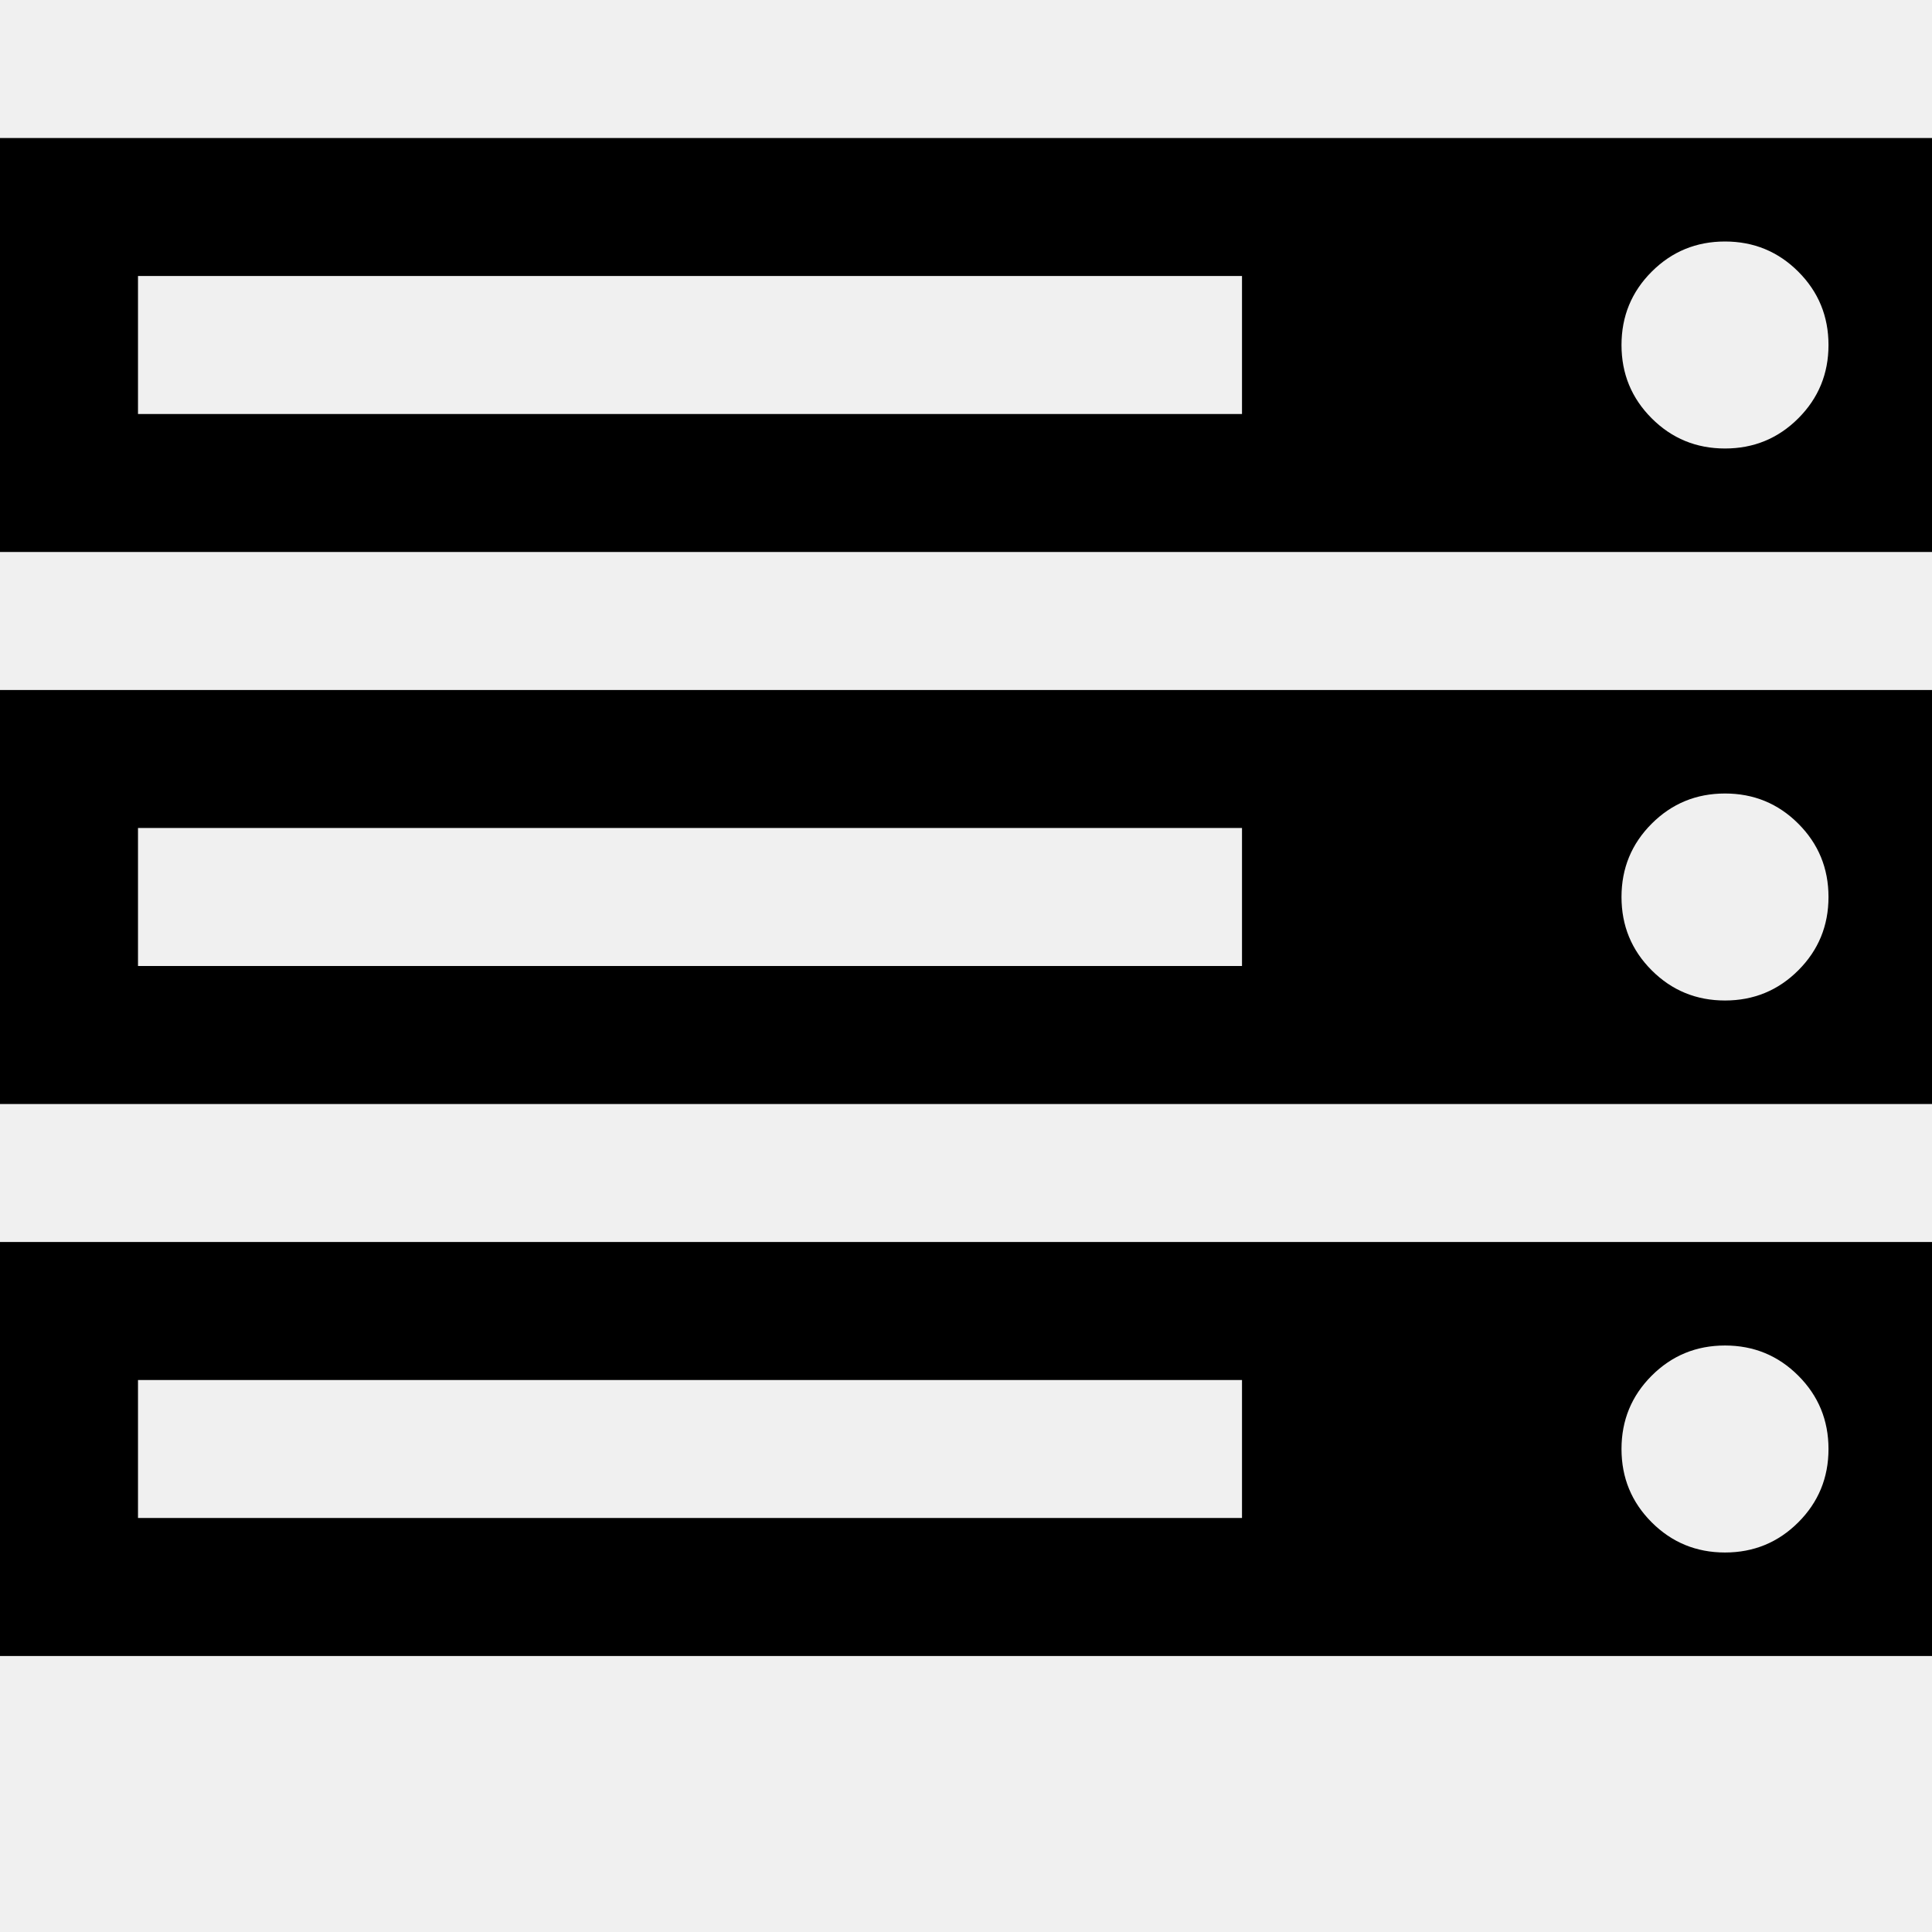
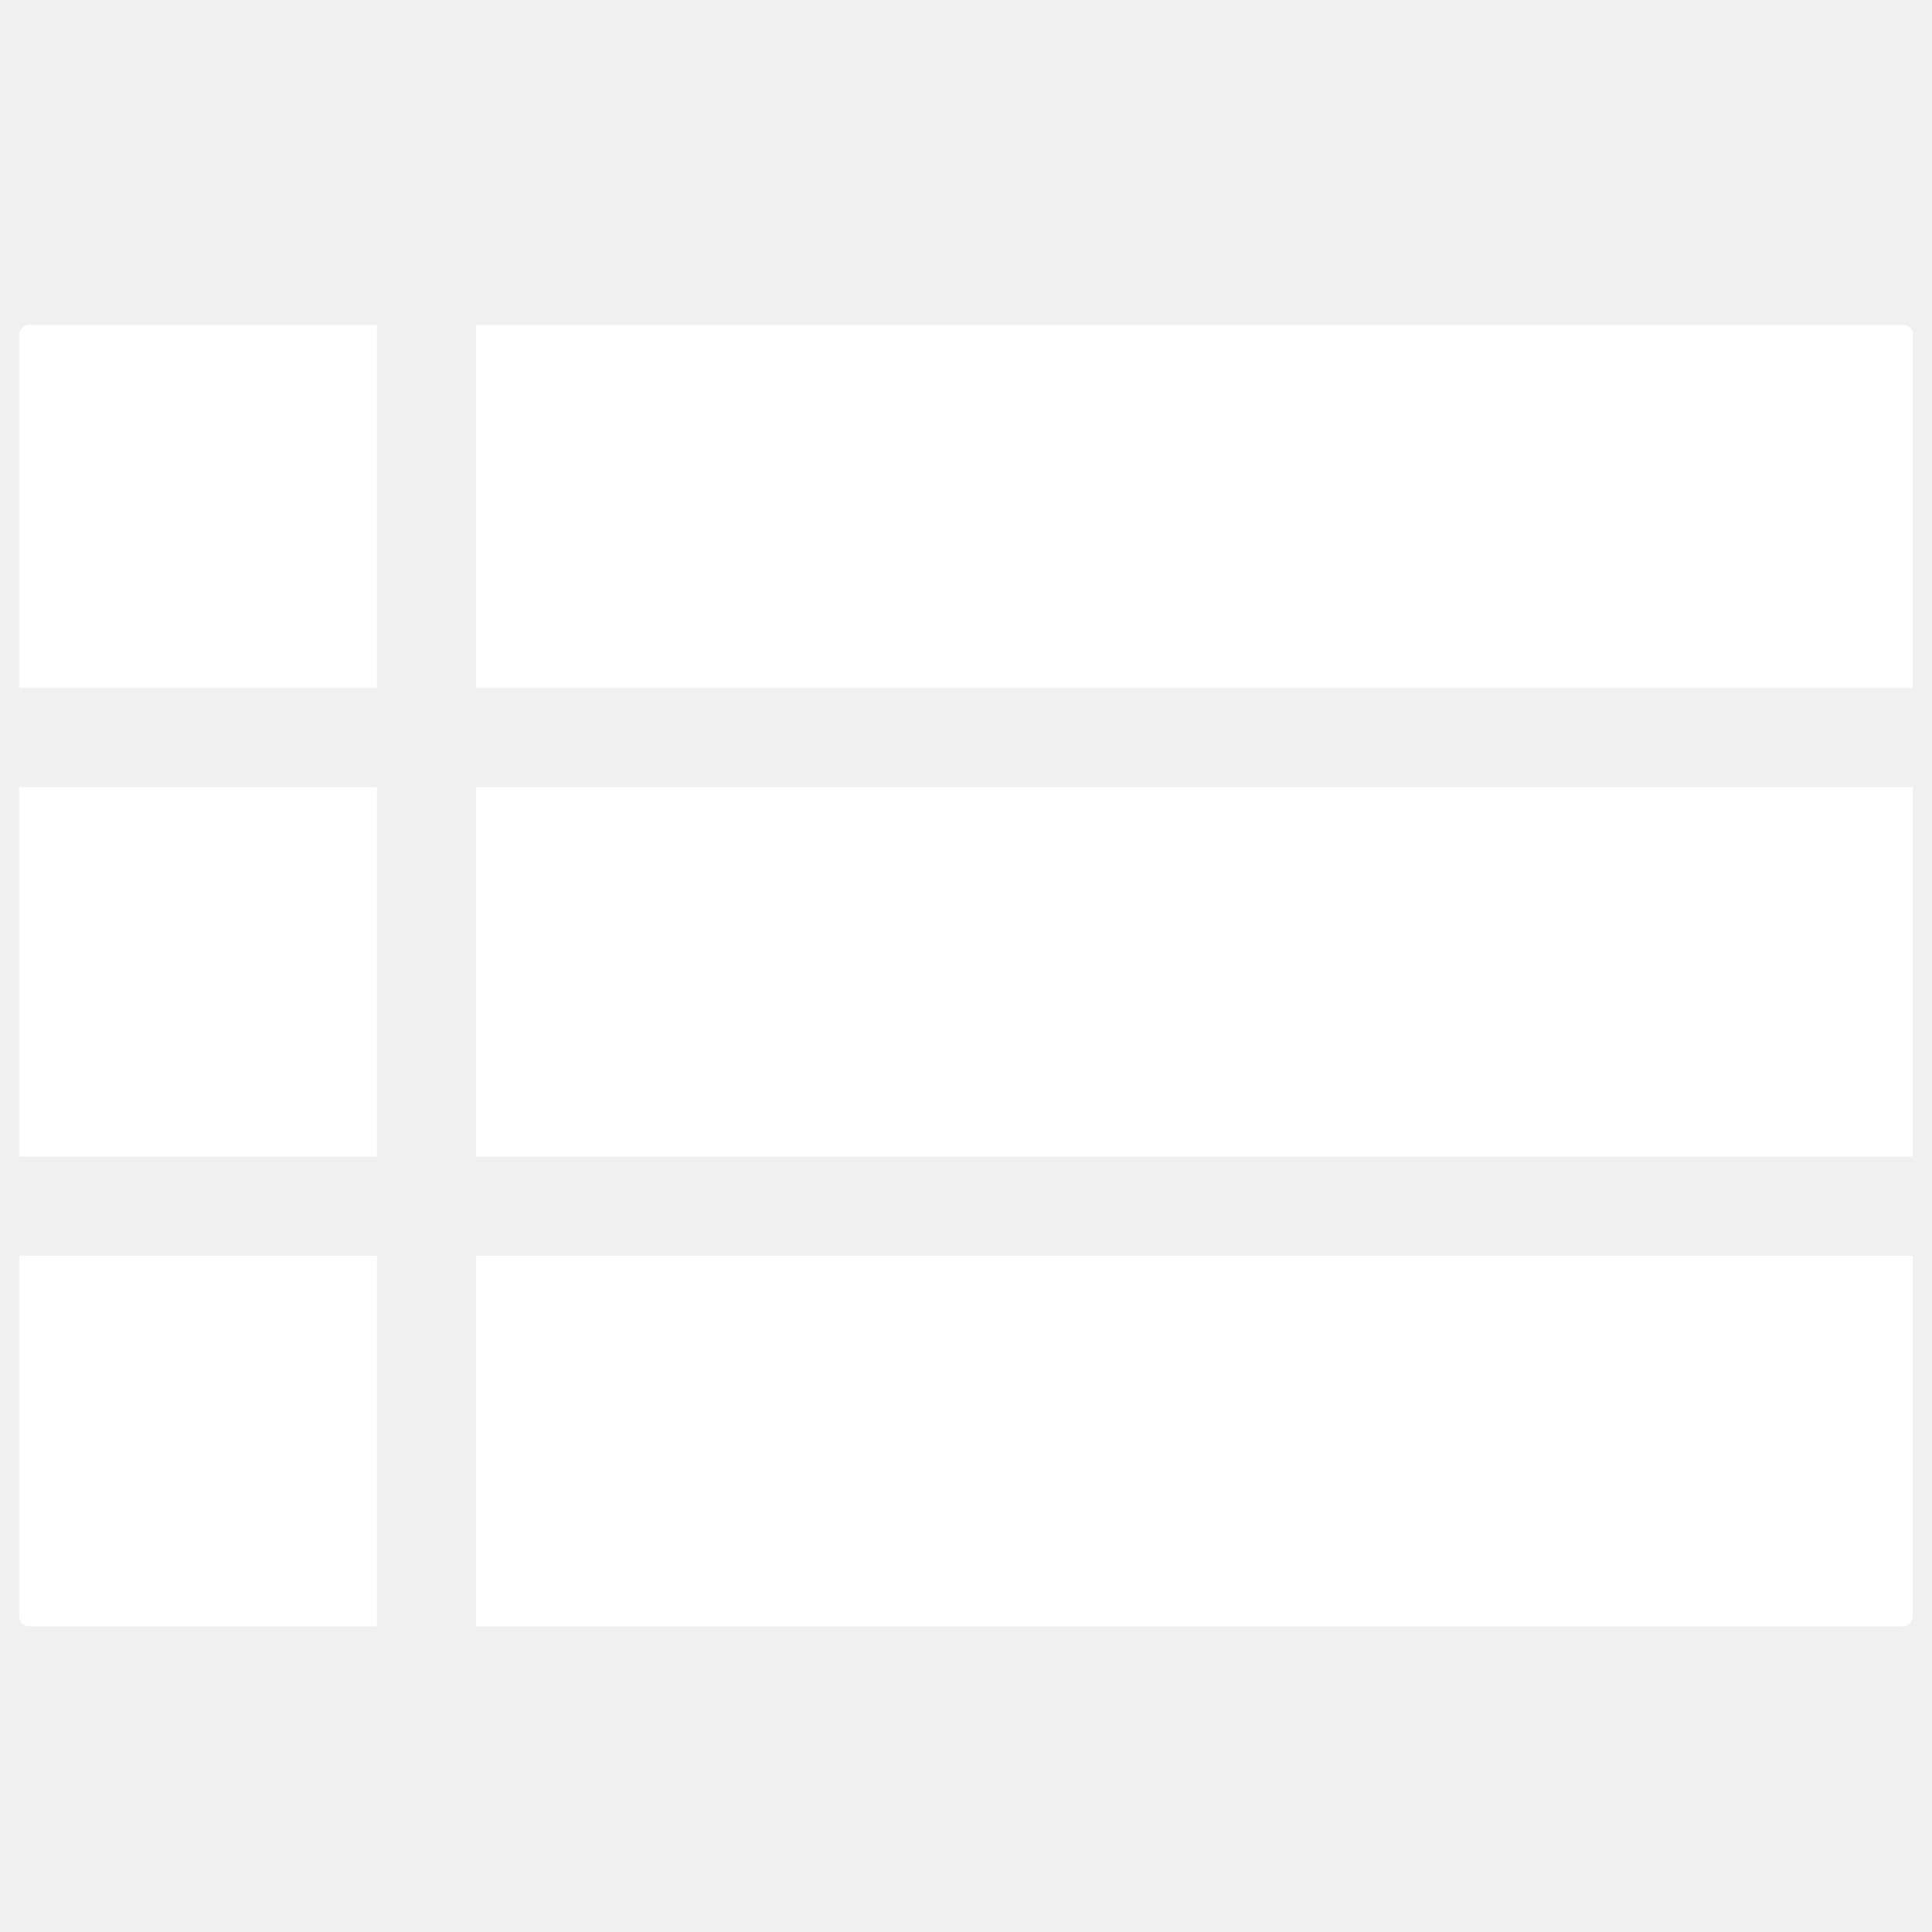
- <svg xmlns="http://www.w3.org/2000/svg" width="1792" height="1792" viewBox="0 0 1792 1792">
-   <path d="M128 1408h1024v-128h-1024v128zm0-512h1024v-128h-1024v128zm1568 448q0-40-28-68t-68-28-68 28-28 68 28 68 68 28 68-28 28-68zm-1568-960h1024v-128h-1024v128zm1568 448q0-40-28-68t-68-28-68 28-28 68 28 68 68 28 68-28 28-68zm0-512q0-40-28-68t-68-28-68 28-28 68 28 68 68 28 68-28 28-68zm96 832v384h-1792v-384h1792zm0-512v384h-1792v-384h1792zm0-512v384h-1792v-384h1792z" />
+ <svg xmlns="http://www.w3.org/2000/svg" t="1532067298293" class="icon" style="" viewBox="0 0 1024 1024" version="1.1" p-id="3536" width="200" height="200">
+   <defs>
+     <style type="text/css" />
+   </defs>
+   <path d="M199.799 665.538 10.127 665.538 10.127 856.344c0 3.387 2.258 5.645 5.645 5.645l184.032 0L199.804 665.538z" p-id="3537" fill="#ffffff" />
+   <path d="M252.297 665.538 252.297 861.989l755.863 0c3.387 0 5.645-2.258 5.645-5.645l0-190.806L252.297 665.538z" p-id="3538" fill="#ffffff" />
+   <path d="M252.297 417.159l761.508 0 0 195.881-761.508 0 0-195.881Z" p-id="3539" fill="#ffffff" />
+   <path d="M10.127 417.159l189.677 0 0 195.881-189.677 0 0-195.881Z" p-id="3540" fill="#ffffff" />
+   <path d="M199.799 172.172 15.772 172.172c-3.387 0-5.645 2.252-5.645 5.645l0 186.849 189.677 0L199.804 172.172z" p-id="3541" fill="#ffffff" />
+   <path d="M1008.725 172.172l-756.428 0 0 192.494 761.508 0L1013.805 177.817C1014.37 174.424 1011.547 172.172 1008.725 172.172z" p-id="3542" fill="#ffffff" />
</svg>
